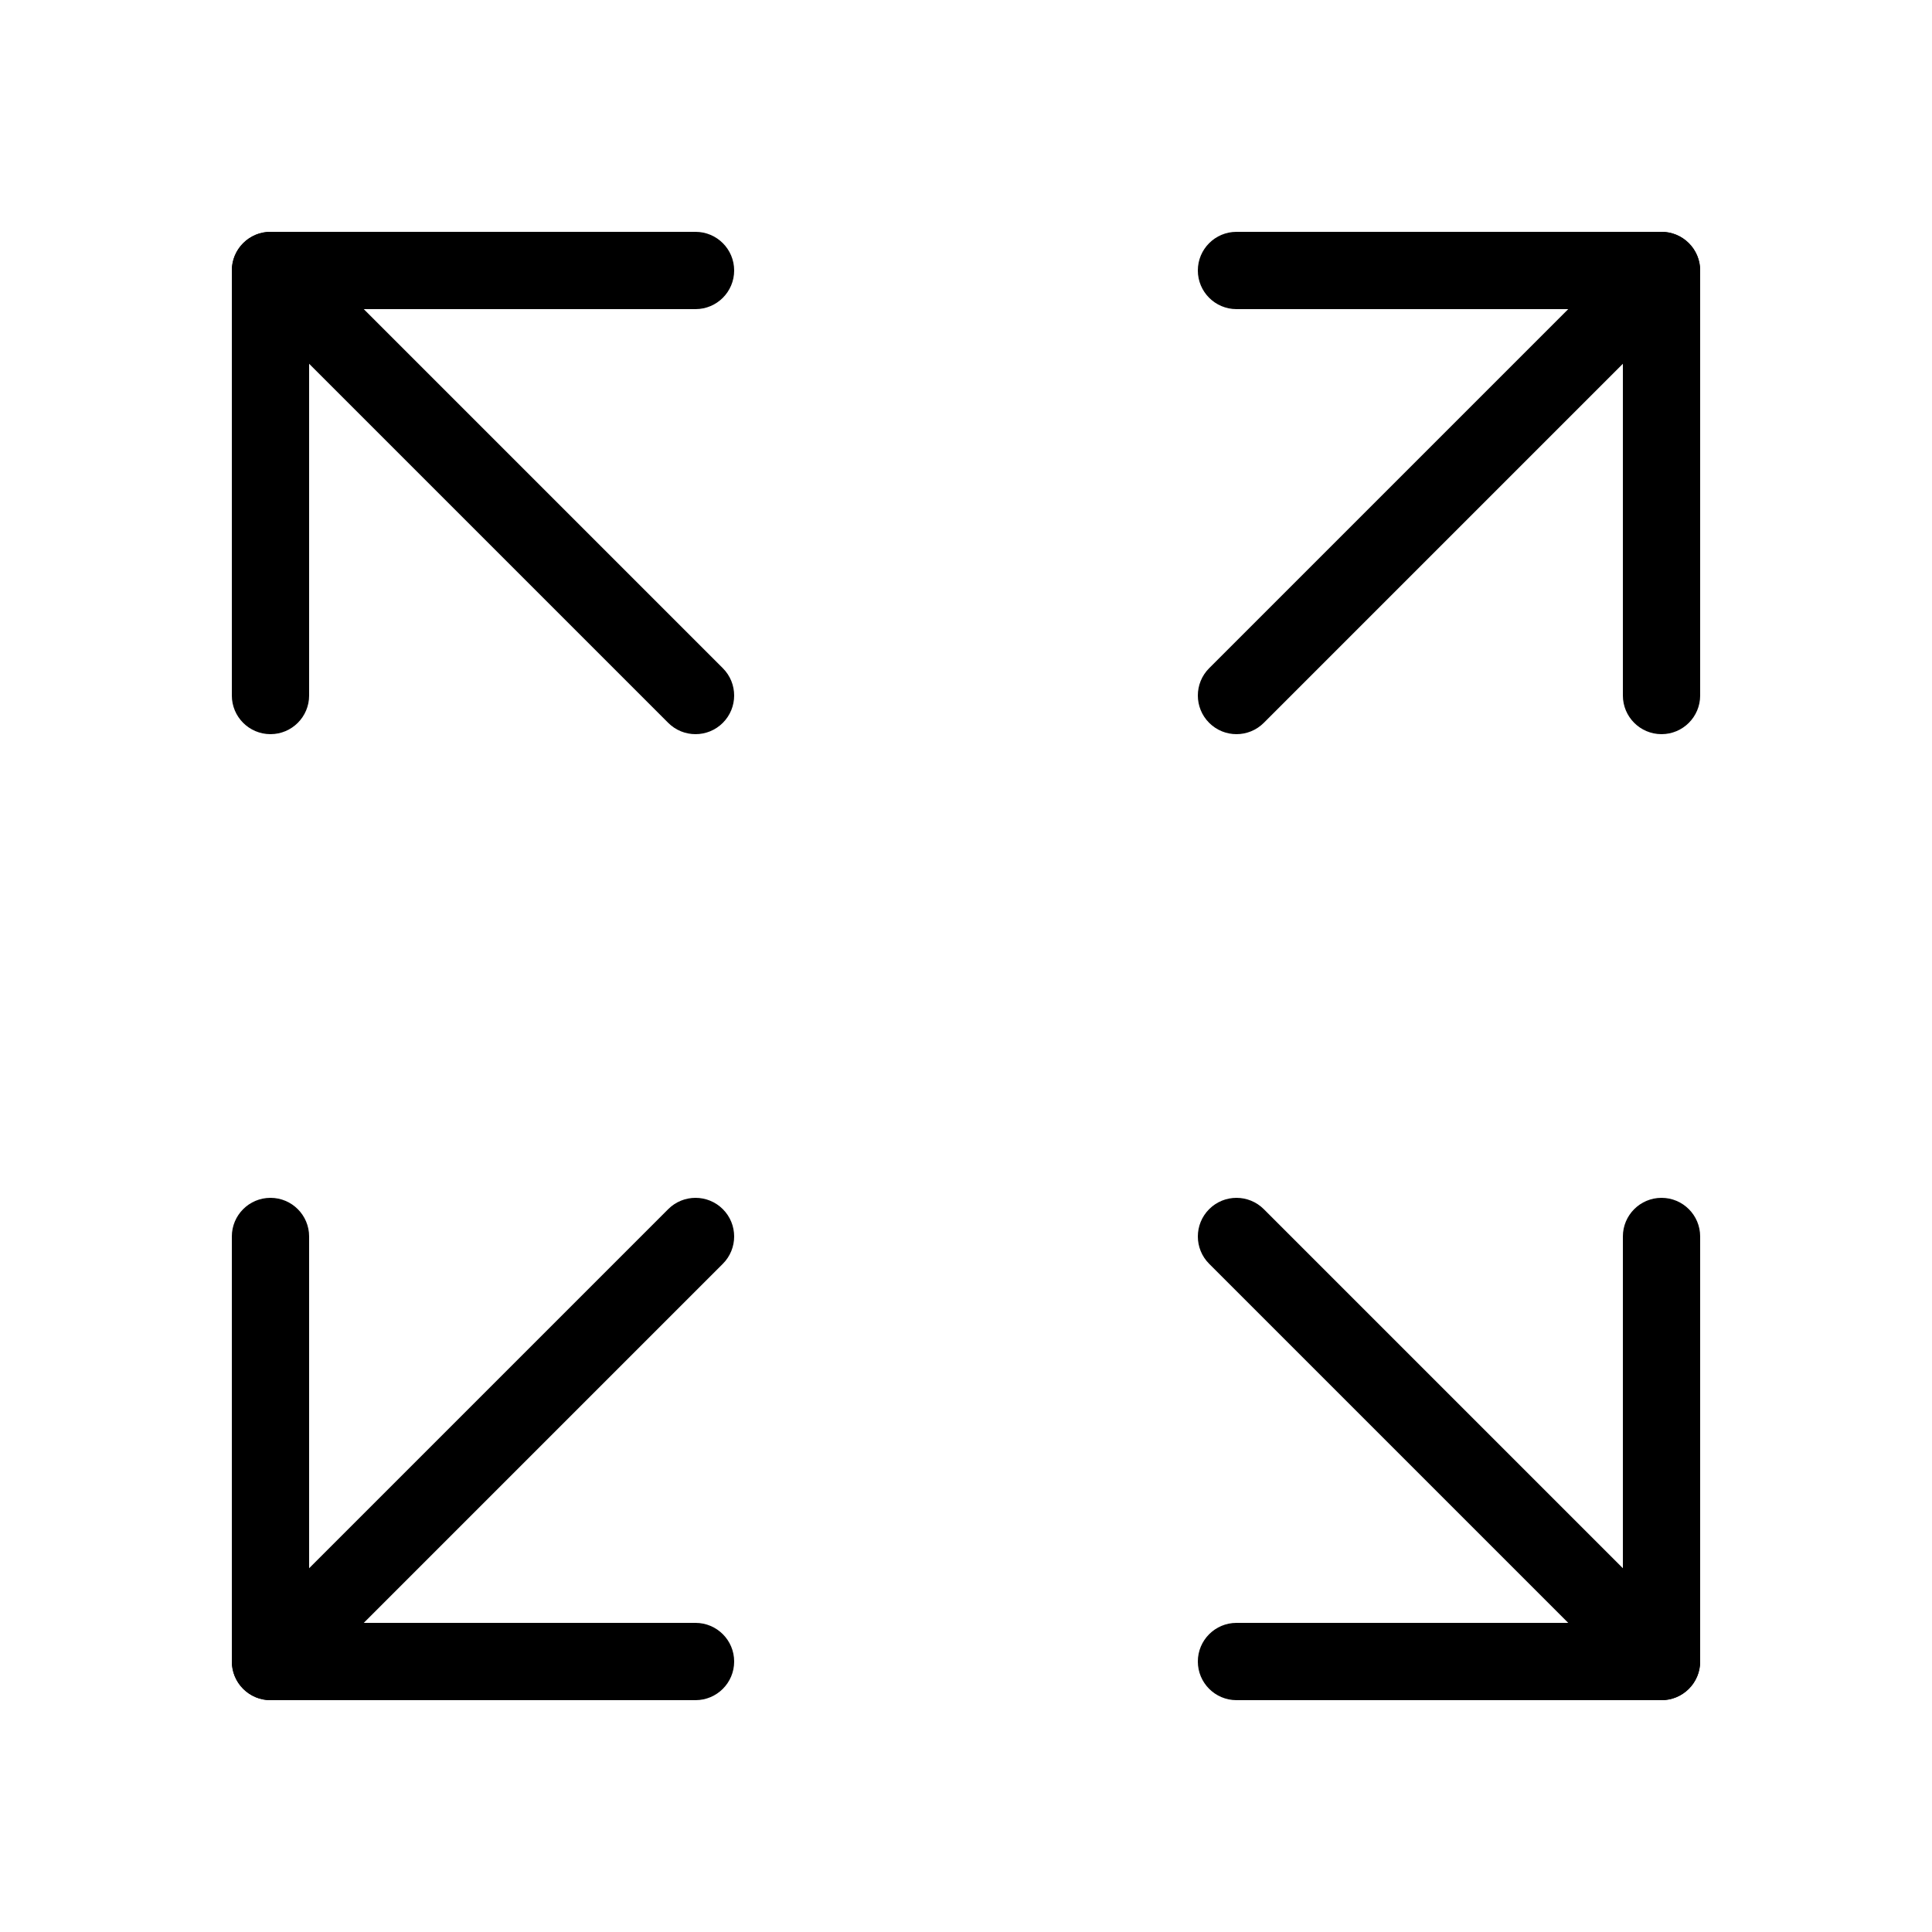
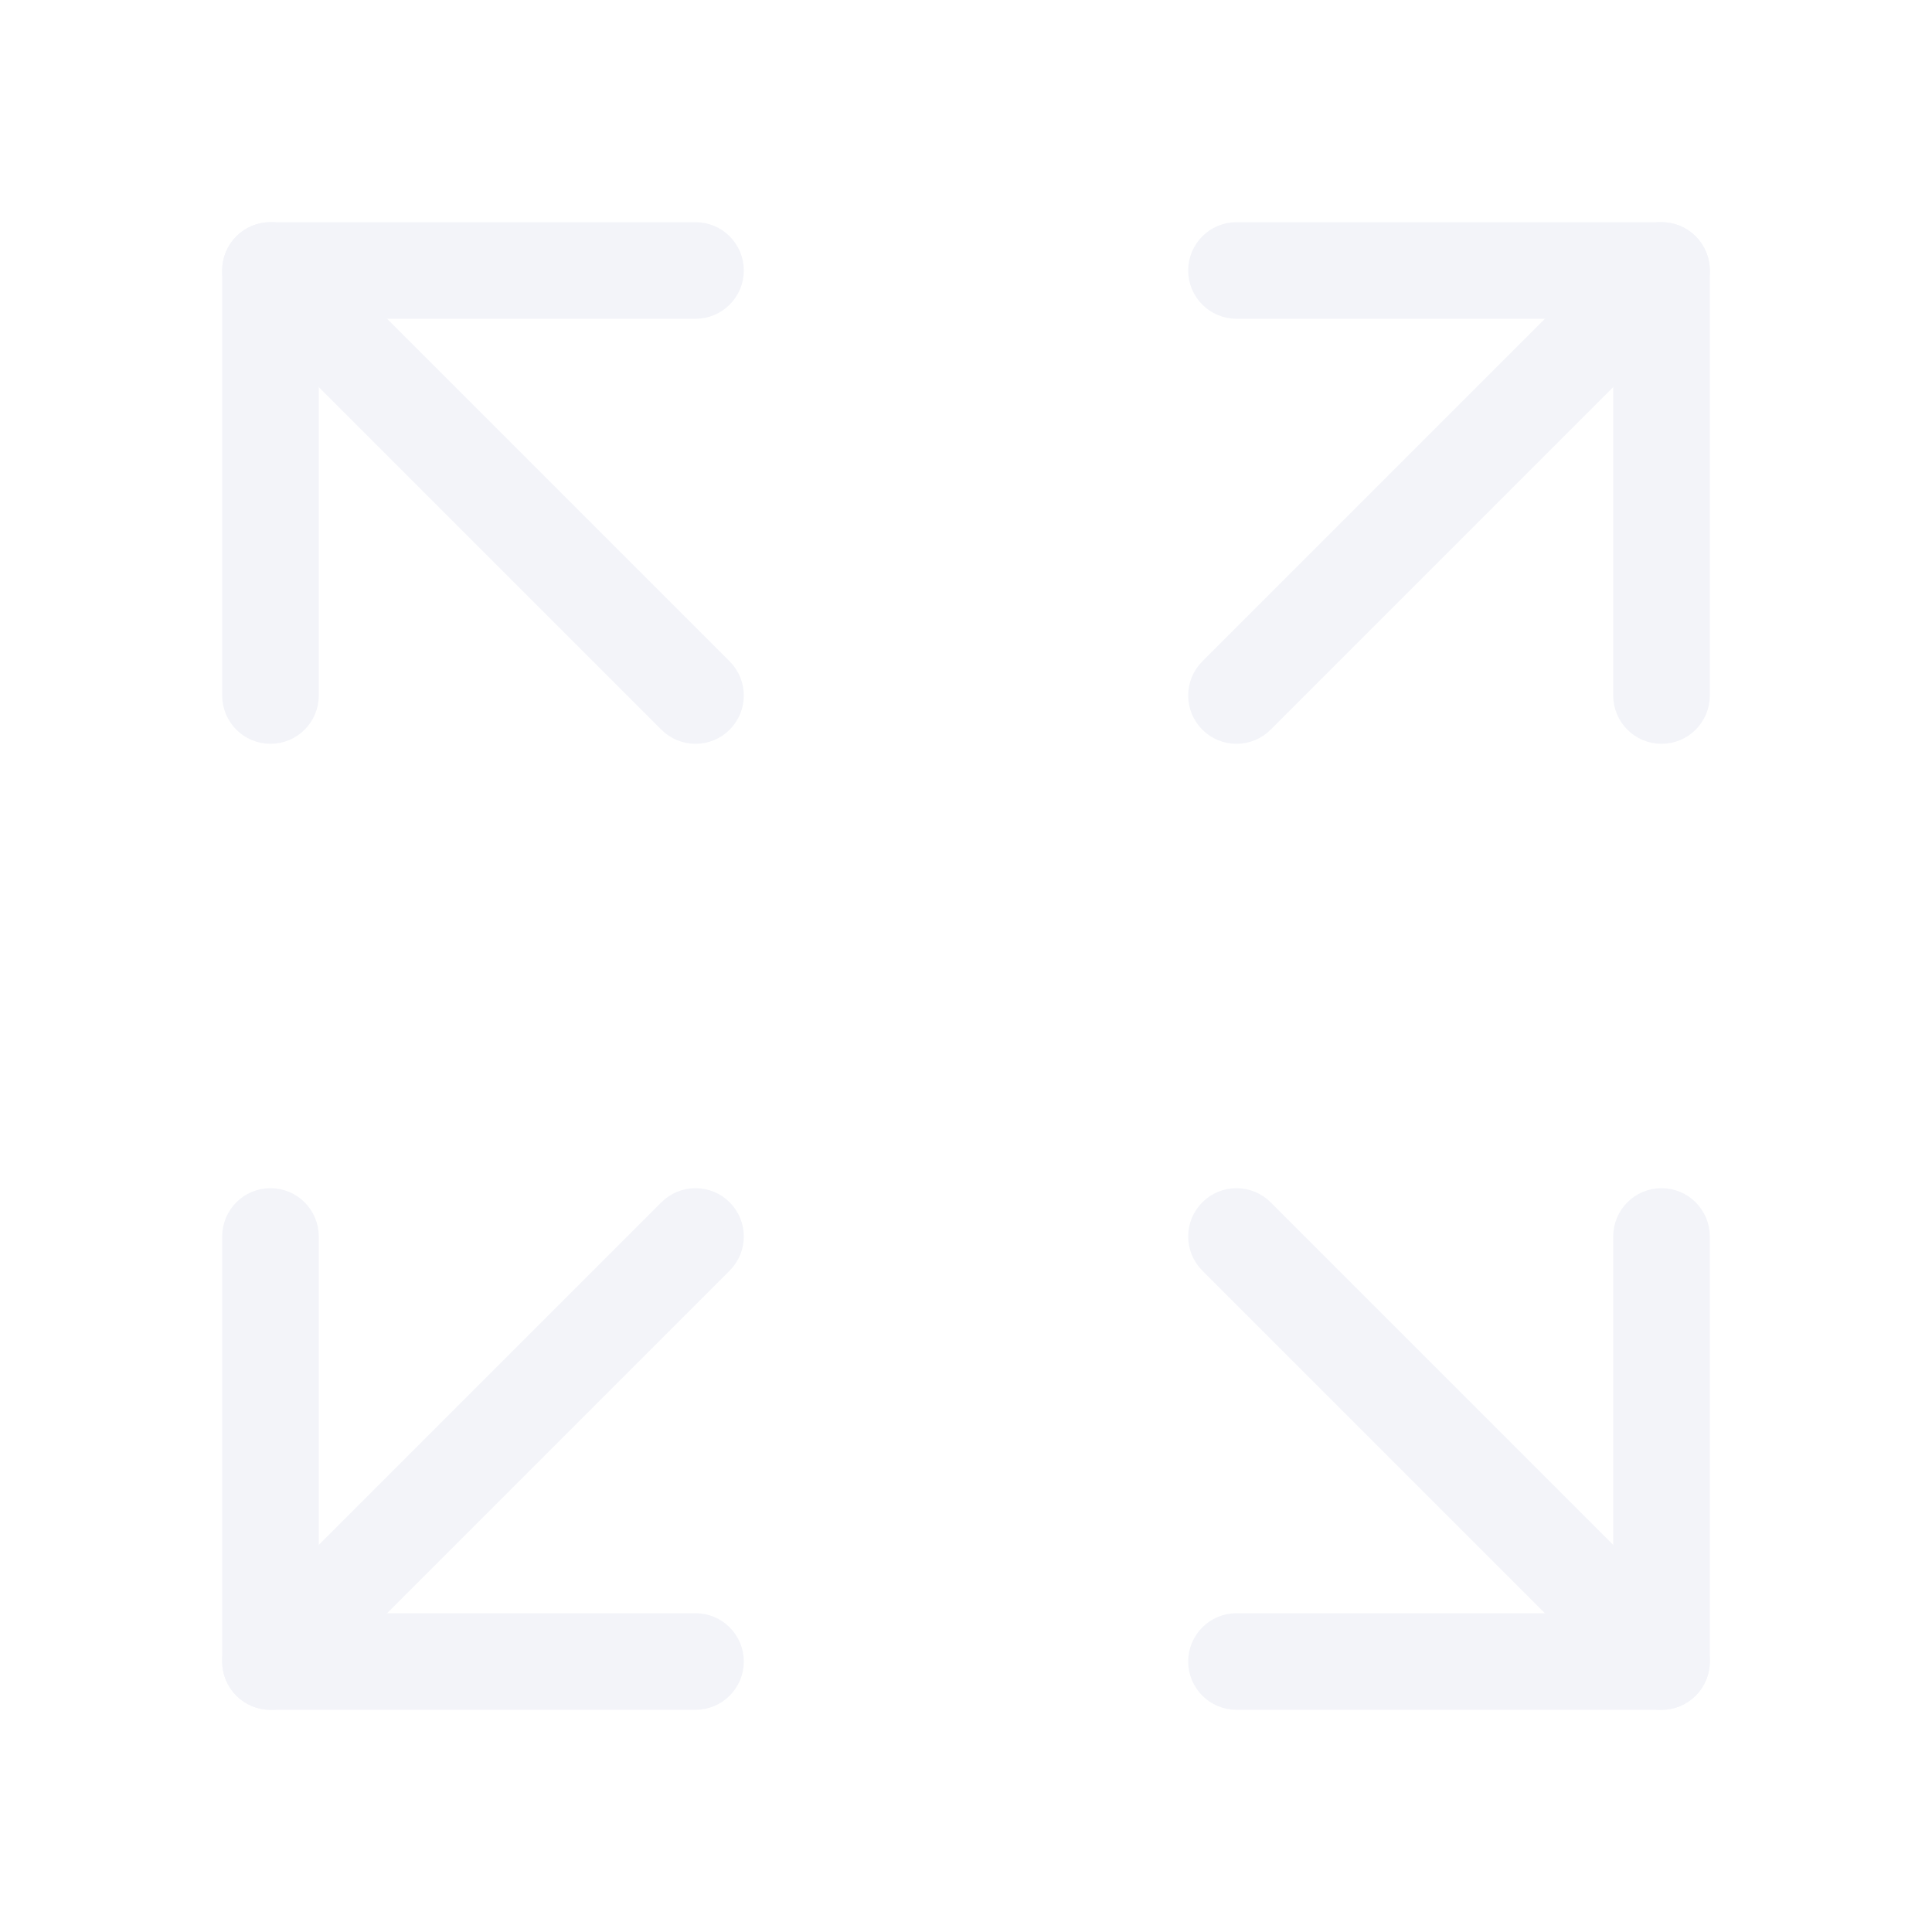
- <svg xmlns="http://www.w3.org/2000/svg" version="1.1" x="0px" y="0px" viewBox="0 0 100 100" enable-background="new 0 0 100 100" xml:space="preserve">
+ <svg xmlns="http://www.w3.org/2000/svg" version="1.1" x="0px" y="0px" viewBox="0 0 100 100" stroke="#F3F4F9" fill="#F3F4F9" enable-background="new 0 0 100 100" xml:space="preserve">
  <g>
    <g>
      <path d="M14,38c-1.104,0-2-0.896-2-2V14c0-1.104,0.896-2,2-2h22c1.104,0,2,0.896,2,2s-0.896,2-2,2H16v20    C16,37.104,15.104,38,14,38z" />
    </g>
    <g>
      <path d="M36,88H14c-1.104,0-2-0.896-2-2V64c0-1.104,0.896-2,2-2s2,0.896,2,2v20h20c1.104,0,2,0.896,2,2S37.104,88,36,88z" />
    </g>
    <g>
      <path d="M86,88H64c-1.104,0-2-0.896-2-2s0.896-2,2-2h20V64c0-1.104,0.896-2,2-2s2,0.896,2,2v22C88,87.104,87.104,88,86,88z" />
    </g>
    <g>
      <path d="M86,38c-1.104,0-2-0.896-2-2V16H64c-1.104,0-2-0.896-2-2s0.896-2,2-2h22c1.104,0,2,0.896,2,2v22    C88,37.104,87.104,38,86,38z" />
    </g>
  </g>
  <g>
    <path d="M36,38c-0.512,0-1.024-0.195-1.414-0.586l-22-22c-0.781-0.781-0.781-2.047,0-2.828c0.78-0.781,2.048-0.781,2.828,0l22,22   c0.781,0.781,0.781,2.047,0,2.828C37.024,37.805,36.512,38,36,38z" />
  </g>
  <g>
    <path d="M86,88c-0.512,0-1.023-0.195-1.414-0.586l-22-22c-0.781-0.781-0.781-2.047,0-2.828s2.047-0.781,2.828,0l22,22   c0.781,0.781,0.781,2.047,0,2.828C87.023,87.805,86.512,88,86,88z" />
  </g>
  <g>
    <path d="M64,38c-0.512,0-1.023-0.195-1.414-0.586c-0.781-0.781-0.781-2.047,0-2.828l22-22c0.781-0.781,2.047-0.781,2.828,0   c0.781,0.781,0.781,2.047,0,2.828l-22,22C65.023,37.805,64.512,38,64,38z" />
  </g>
  <g>
    <path d="M14,88c-0.512,0-1.024-0.195-1.414-0.586c-0.781-0.781-0.781-2.047,0-2.828l22-22c0.78-0.781,2.048-0.781,2.828,0   c0.781,0.781,0.781,2.047,0,2.828l-22,22C15.024,87.805,14.512,88,14,88z" />
  </g>
</svg>
